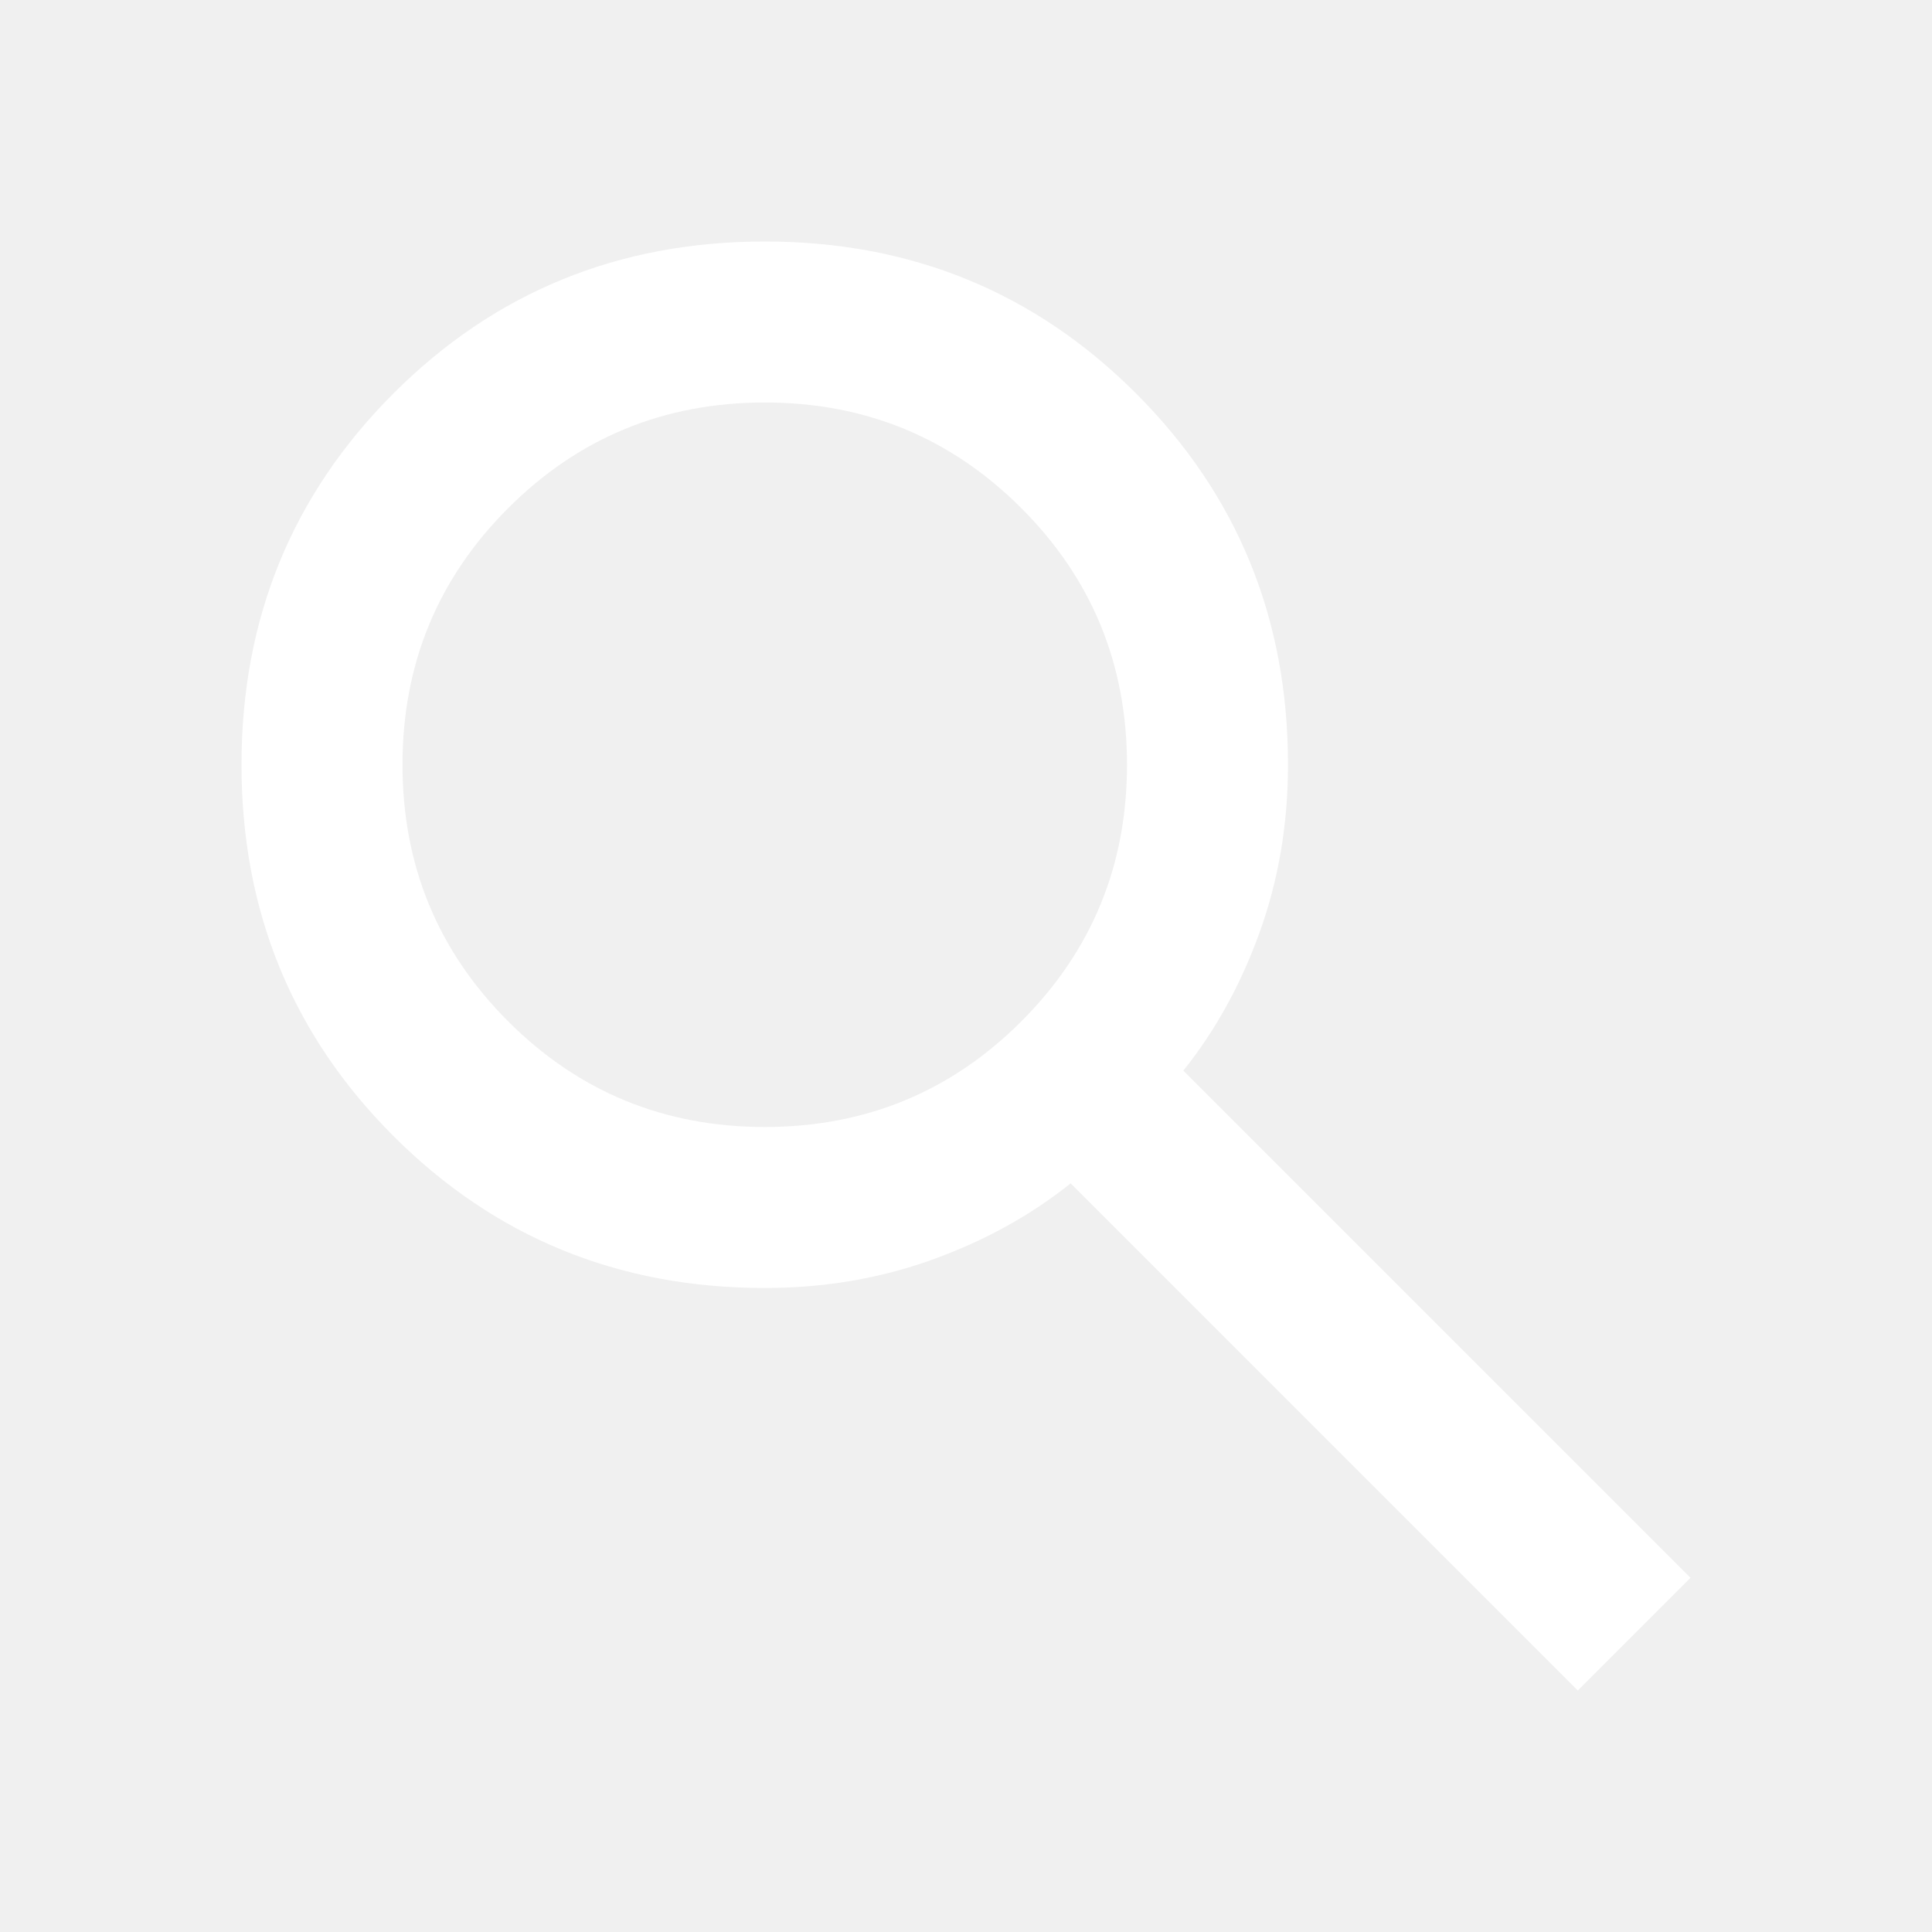
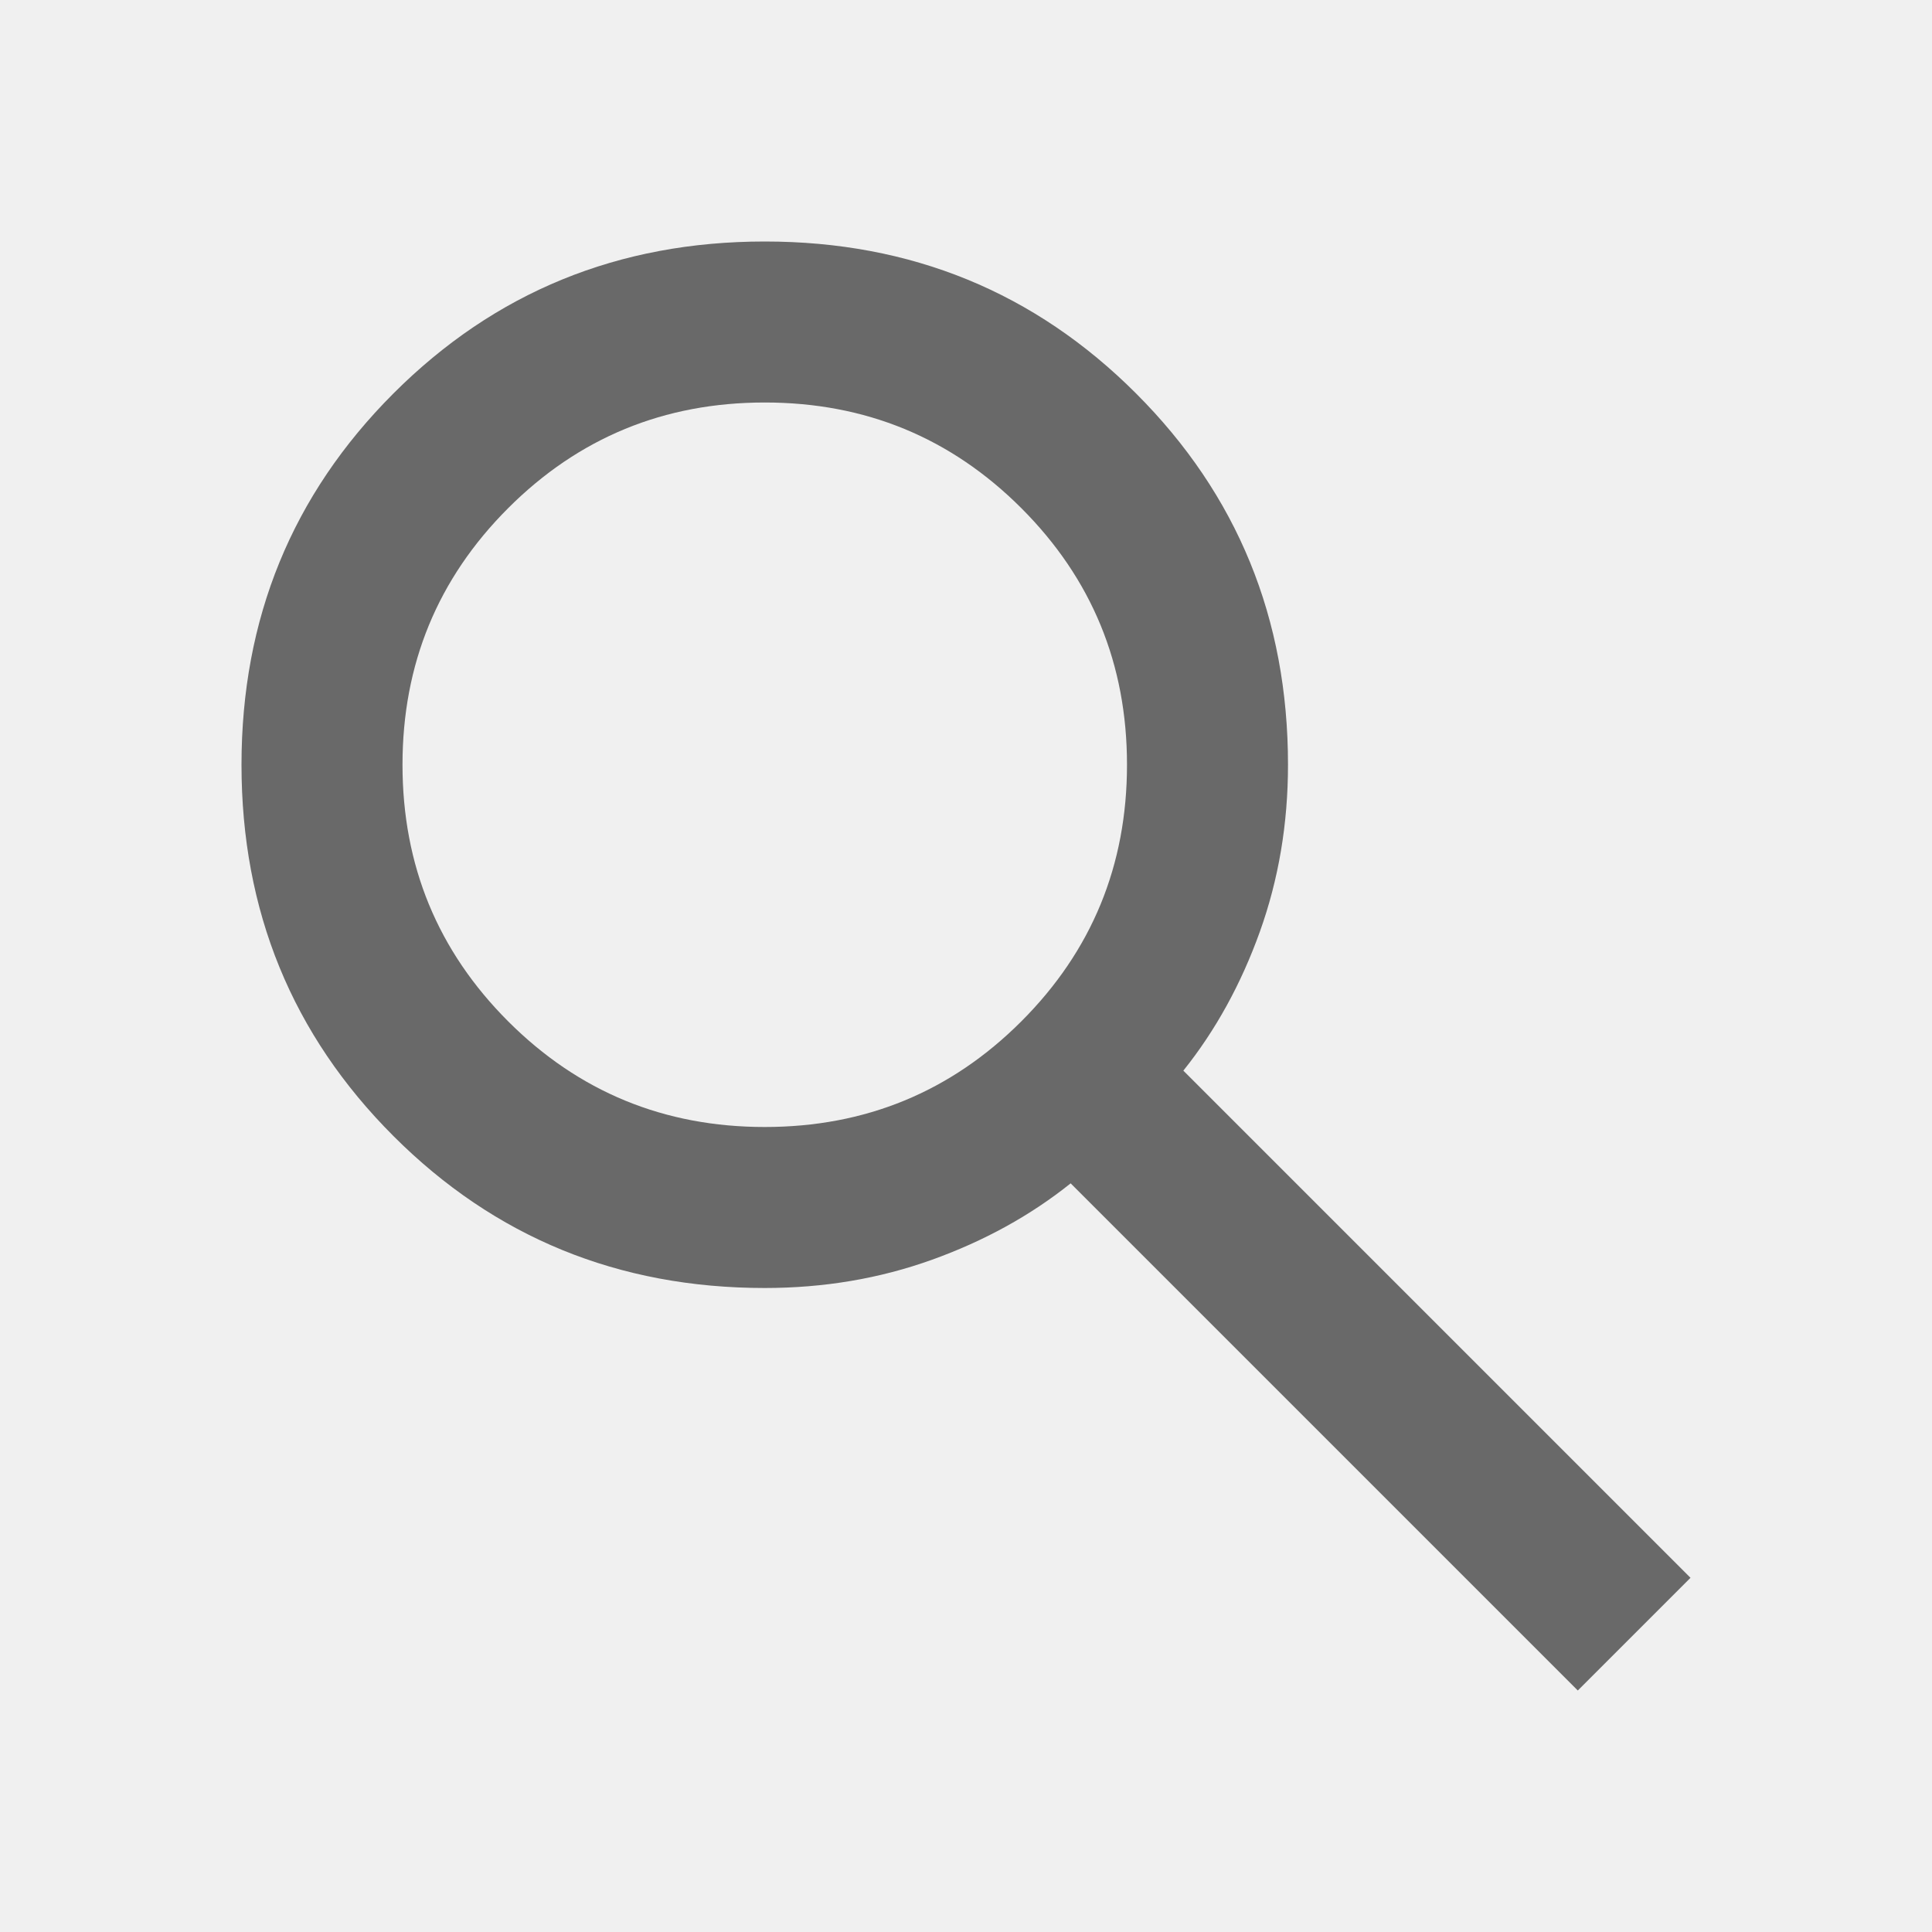
- <svg xmlns="http://www.w3.org/2000/svg" height="24px" viewBox="0 -960 960 960" width="24px" fill="white">
+ <svg xmlns="http://www.w3.org/2000/svg" height="24px" viewBox="0 -960 960 960" width="24px" fill="dimgray">
  <path d="M784-120 532-372q-30 24-69 38t-83 14q-109 0-184.5-75.5T120-580q0-109 75.5-184.5T380-840q109 0 184.5 75.5T640-580q0 44-14 83t-38 69l252 252-56 56ZM380-400q75 0 127.5-52.5T560-580q0-75-52.5-127.5T380-760q-75 0-127.5 52.5T200-580q0 75 52.5 127.5T380-400Z" />
</svg>
